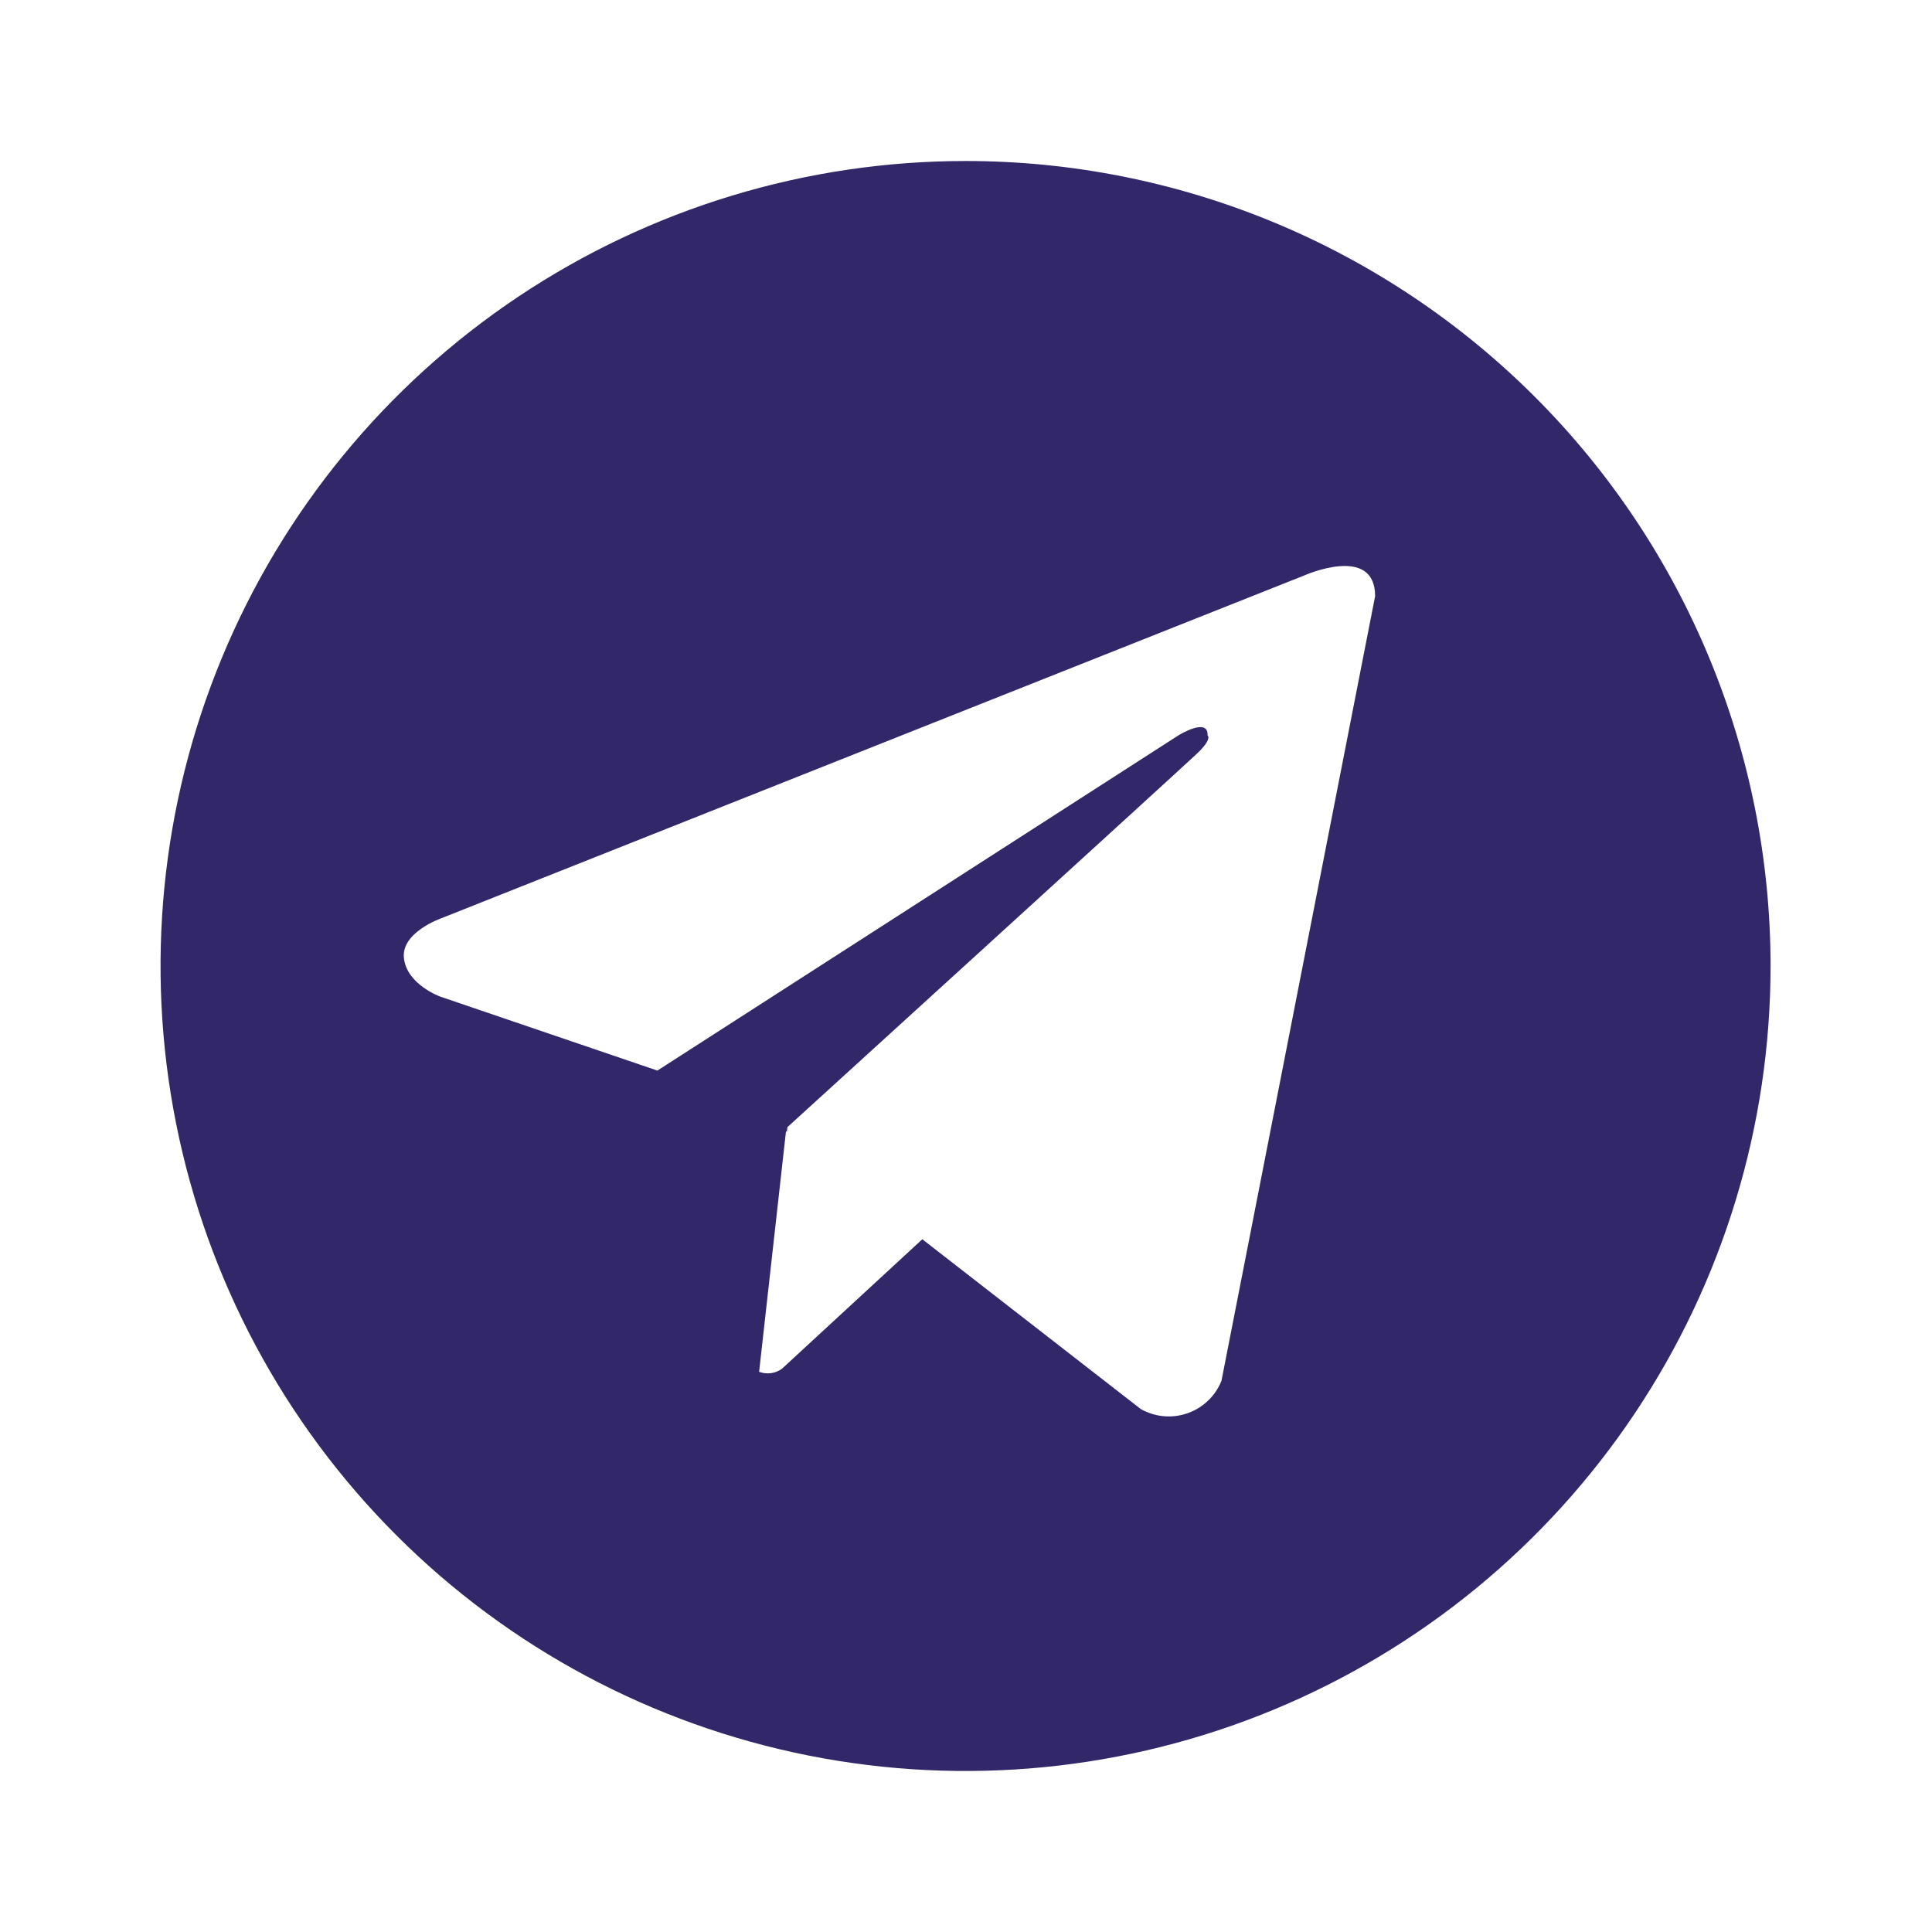
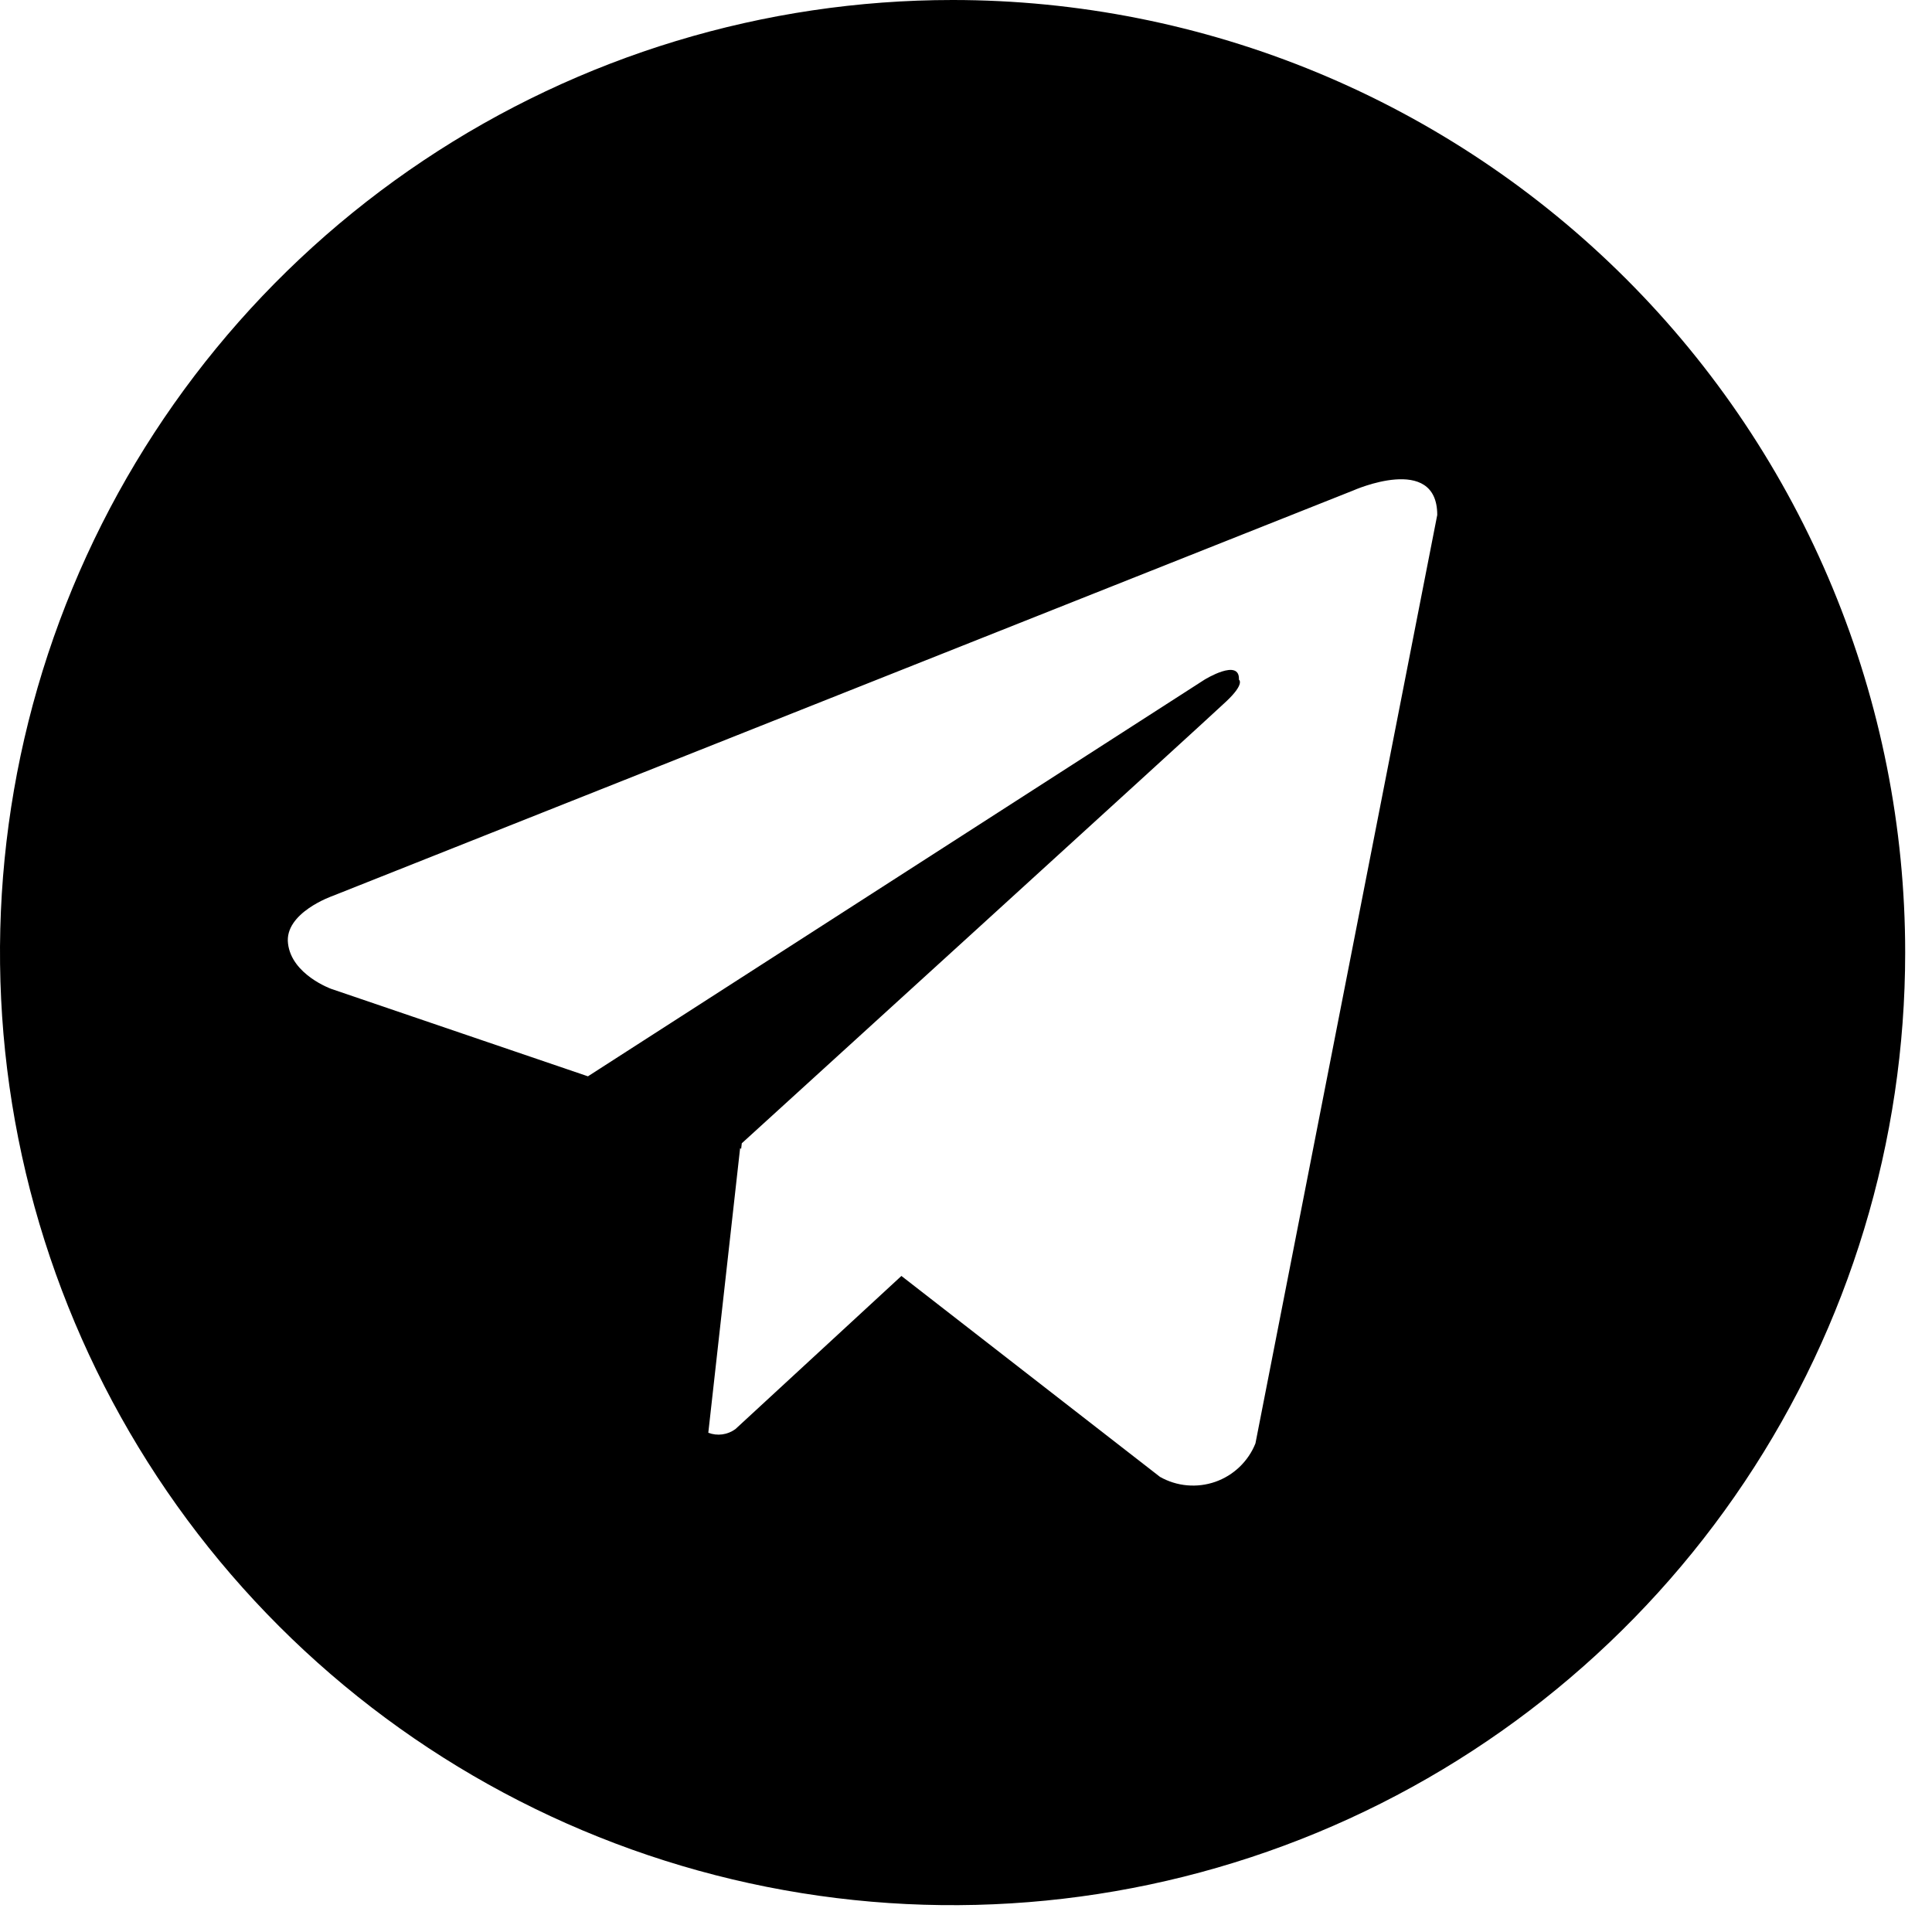
- <svg xmlns="http://www.w3.org/2000/svg" width="71" height="71" viewBox="0 0 71 71" fill="none">
-   <path d="M35.483 5.917C29.632 5.917 23.913 7.652 19.048 10.902C14.183 14.153 10.391 18.773 8.152 24.179C5.913 29.585 5.327 35.533 6.468 41.271C7.61 47.01 10.427 52.281 14.565 56.419C18.702 60.556 23.973 63.373 29.712 64.515C35.45 65.656 41.399 65.07 46.804 62.831C52.21 60.592 56.83 56.801 60.081 51.936C63.332 47.071 65.067 41.351 65.067 35.5C65.067 31.615 64.302 27.768 62.815 24.179C61.329 20.589 59.15 17.328 56.403 14.581C53.655 11.834 50.394 9.655 46.805 8.168C43.215 6.681 39.368 5.916 35.483 5.917ZM44.889 50.743C44.779 51.019 44.61 51.268 44.395 51.474C44.18 51.679 43.924 51.837 43.643 51.935C43.362 52.034 43.064 52.071 42.768 52.045C42.471 52.018 42.184 51.929 41.925 51.783L33.894 45.542L28.74 50.298C28.62 50.386 28.48 50.443 28.333 50.463C28.186 50.483 28.036 50.466 27.897 50.413L28.885 41.572L28.916 41.597L28.937 41.422C28.937 41.422 43.388 28.265 43.977 27.705C44.573 27.146 44.376 27.024 44.376 27.024C44.41 26.342 43.307 27.024 43.307 27.024L24.159 39.343L16.185 36.627C16.185 36.627 14.96 36.188 14.845 35.222C14.723 34.263 16.224 33.743 16.224 33.743L47.929 21.148C47.929 21.148 50.535 19.986 50.535 21.909L44.889 50.743Z" fill="#312769" />
+ <svg xmlns="http://www.w3.org/2000/svg" width="60" height="60" viewBox="0 0 60 60" fill="none">
+   <path d="M29.583 1.01926e-07C23.732 1.01926e-07 18.013 1.735 13.148 4.986C8.283 8.236 4.491 12.857 2.252 18.262C0.013 23.668 -0.573 29.616 0.568 35.355C1.71 41.093 4.527 46.365 8.665 50.502C12.802 54.639 18.073 57.457 23.812 58.598C29.55 59.74 35.499 59.154 40.904 56.915C46.31 54.676 50.93 50.884 54.181 46.019C57.432 41.154 59.167 35.434 59.167 29.583C59.167 25.698 58.402 21.851 56.915 18.262C55.429 14.672 53.25 11.411 50.503 8.664C47.755 5.917 44.494 3.738 40.905 2.251C37.315 0.765 33.468 -0 29.583 1.01926e-07ZM38.989 44.826C38.879 45.102 38.71 45.351 38.495 45.557C38.28 45.763 38.024 45.92 37.743 46.019C37.462 46.117 37.164 46.154 36.868 46.128C36.571 46.102 36.284 46.012 36.025 45.866L27.994 39.626L22.84 44.381C22.72 44.469 22.58 44.526 22.433 44.546C22.286 44.566 22.136 44.549 21.997 44.496L22.985 35.655L23.017 35.68L23.037 35.506C23.037 35.506 37.488 22.349 38.077 21.788C38.673 21.229 38.476 21.108 38.476 21.108C38.51 20.426 37.407 21.108 37.407 21.108L18.259 33.426L10.285 30.71C10.285 30.71 9.06 30.271 8.945 29.305C8.823 28.347 10.325 27.826 10.325 27.826L42.029 15.231C42.029 15.231 44.635 14.07 44.635 15.993L38.989 44.826Z" fill="black" />
</svg>
